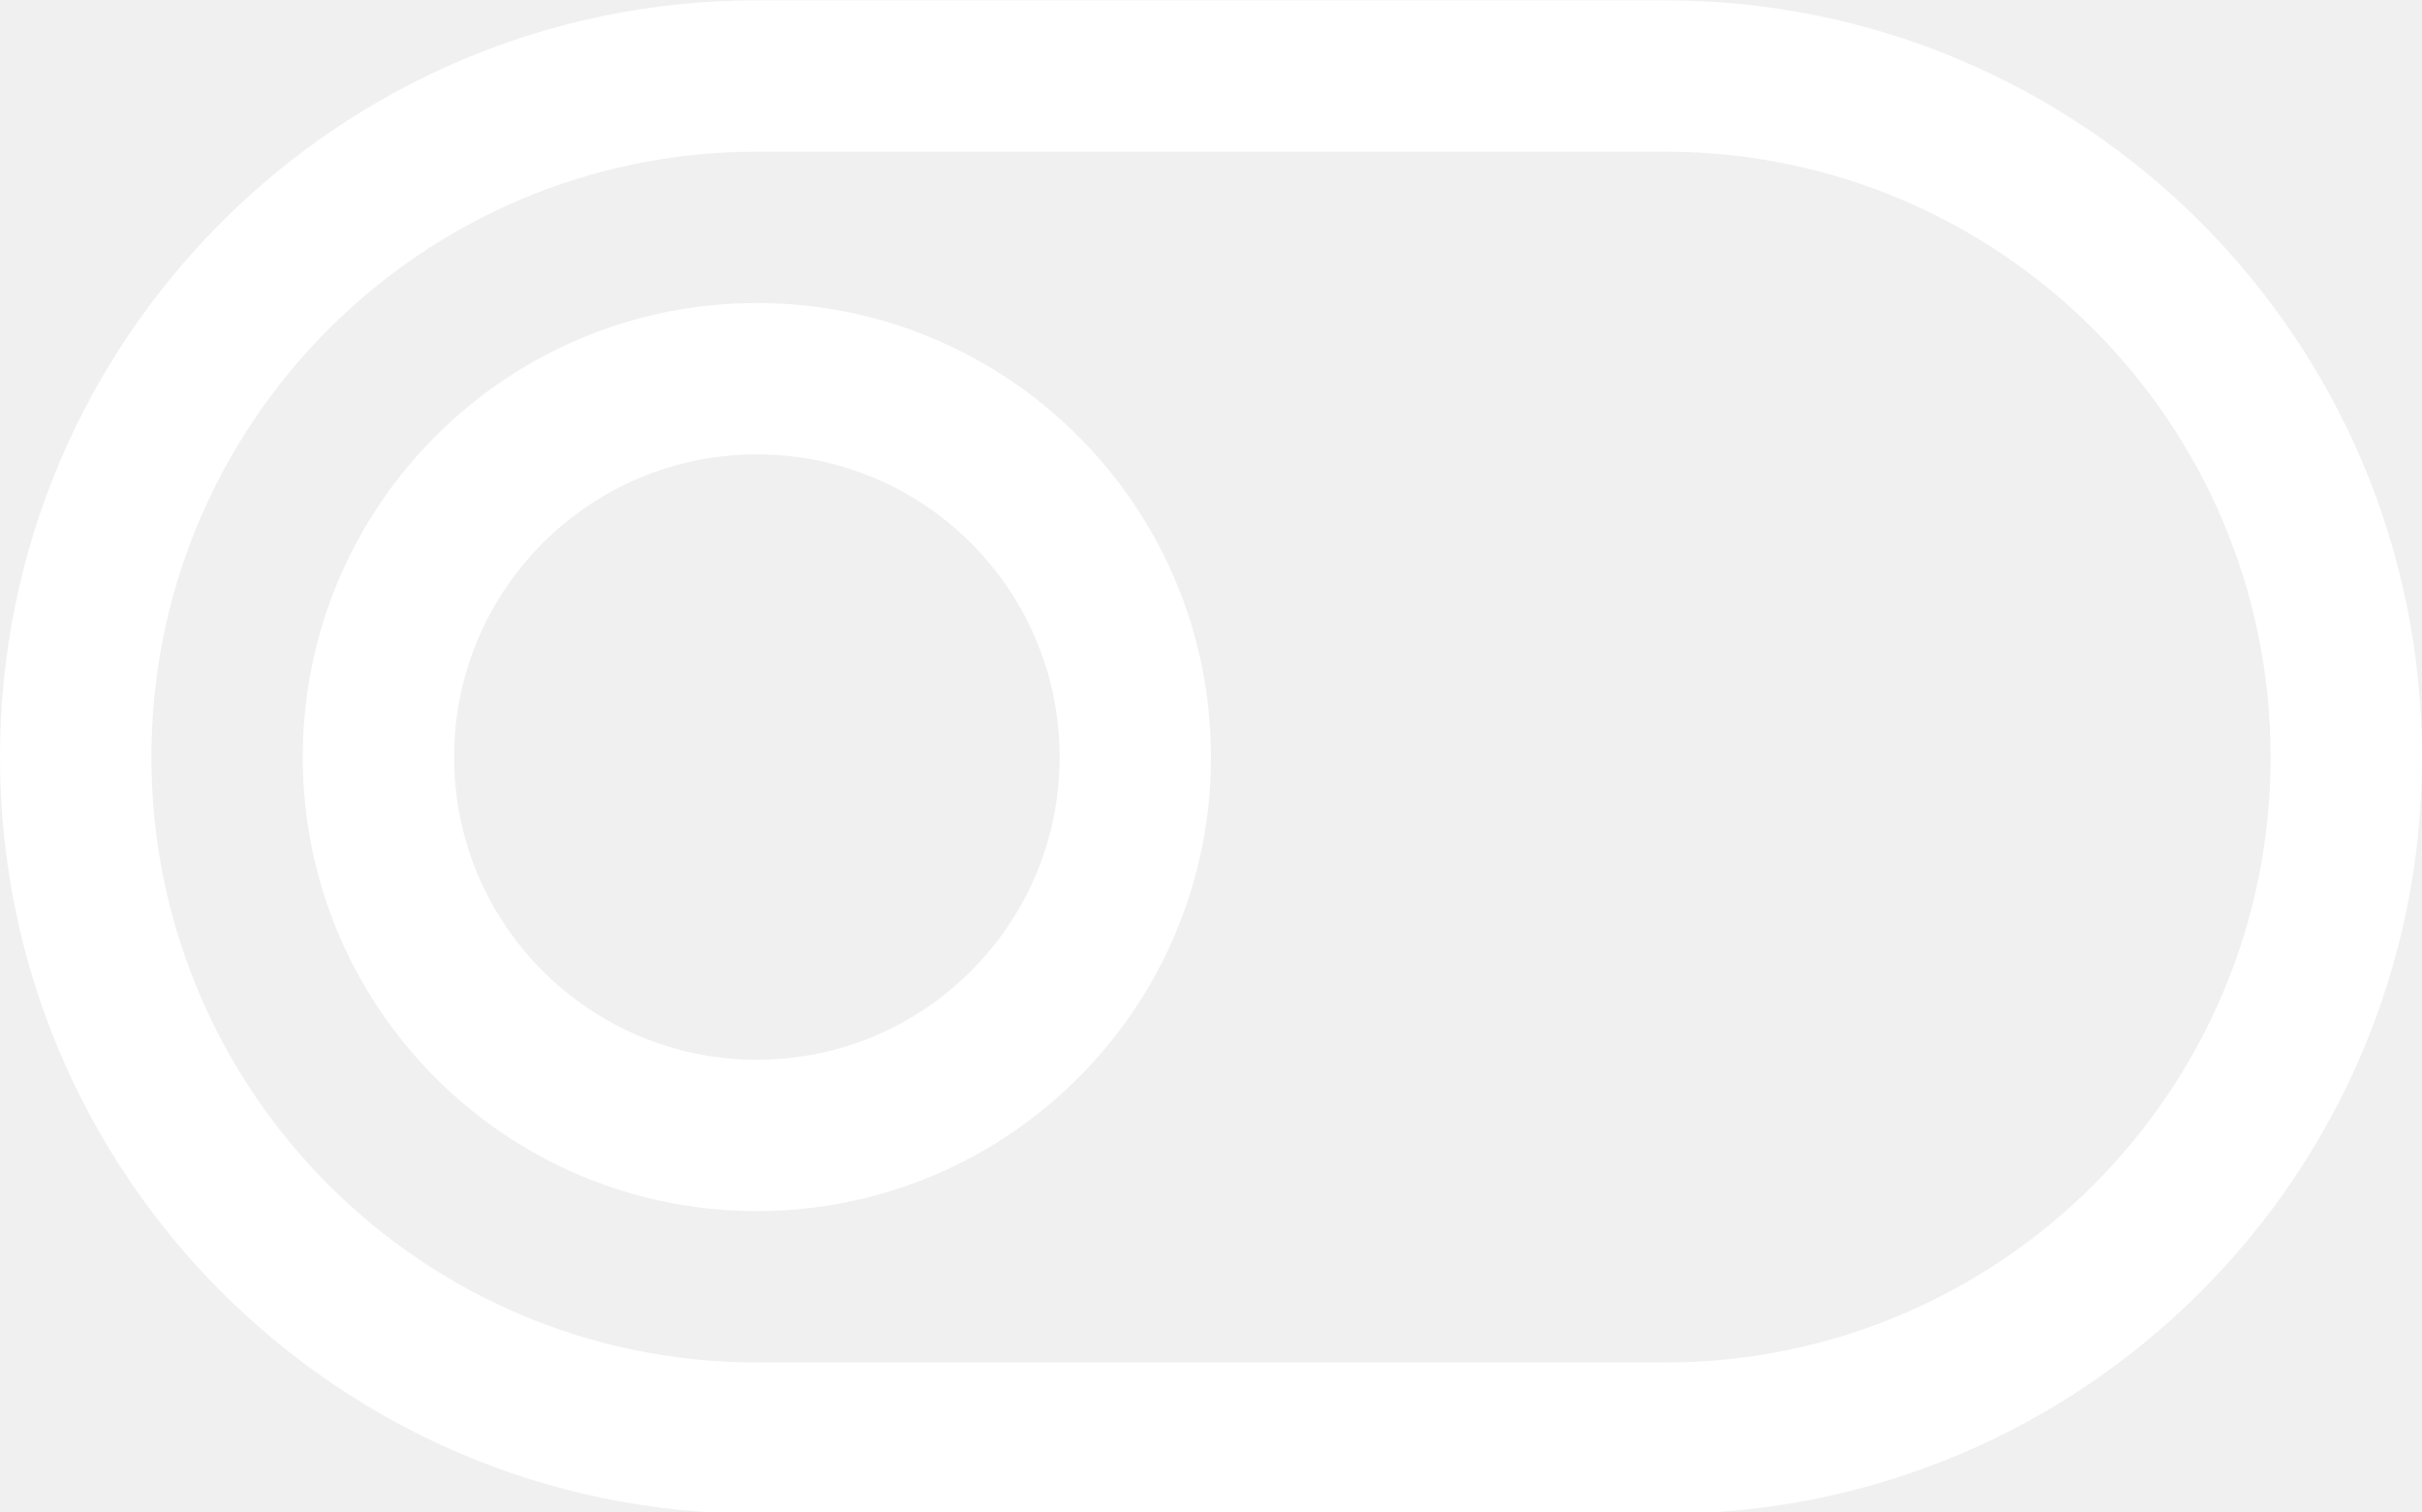
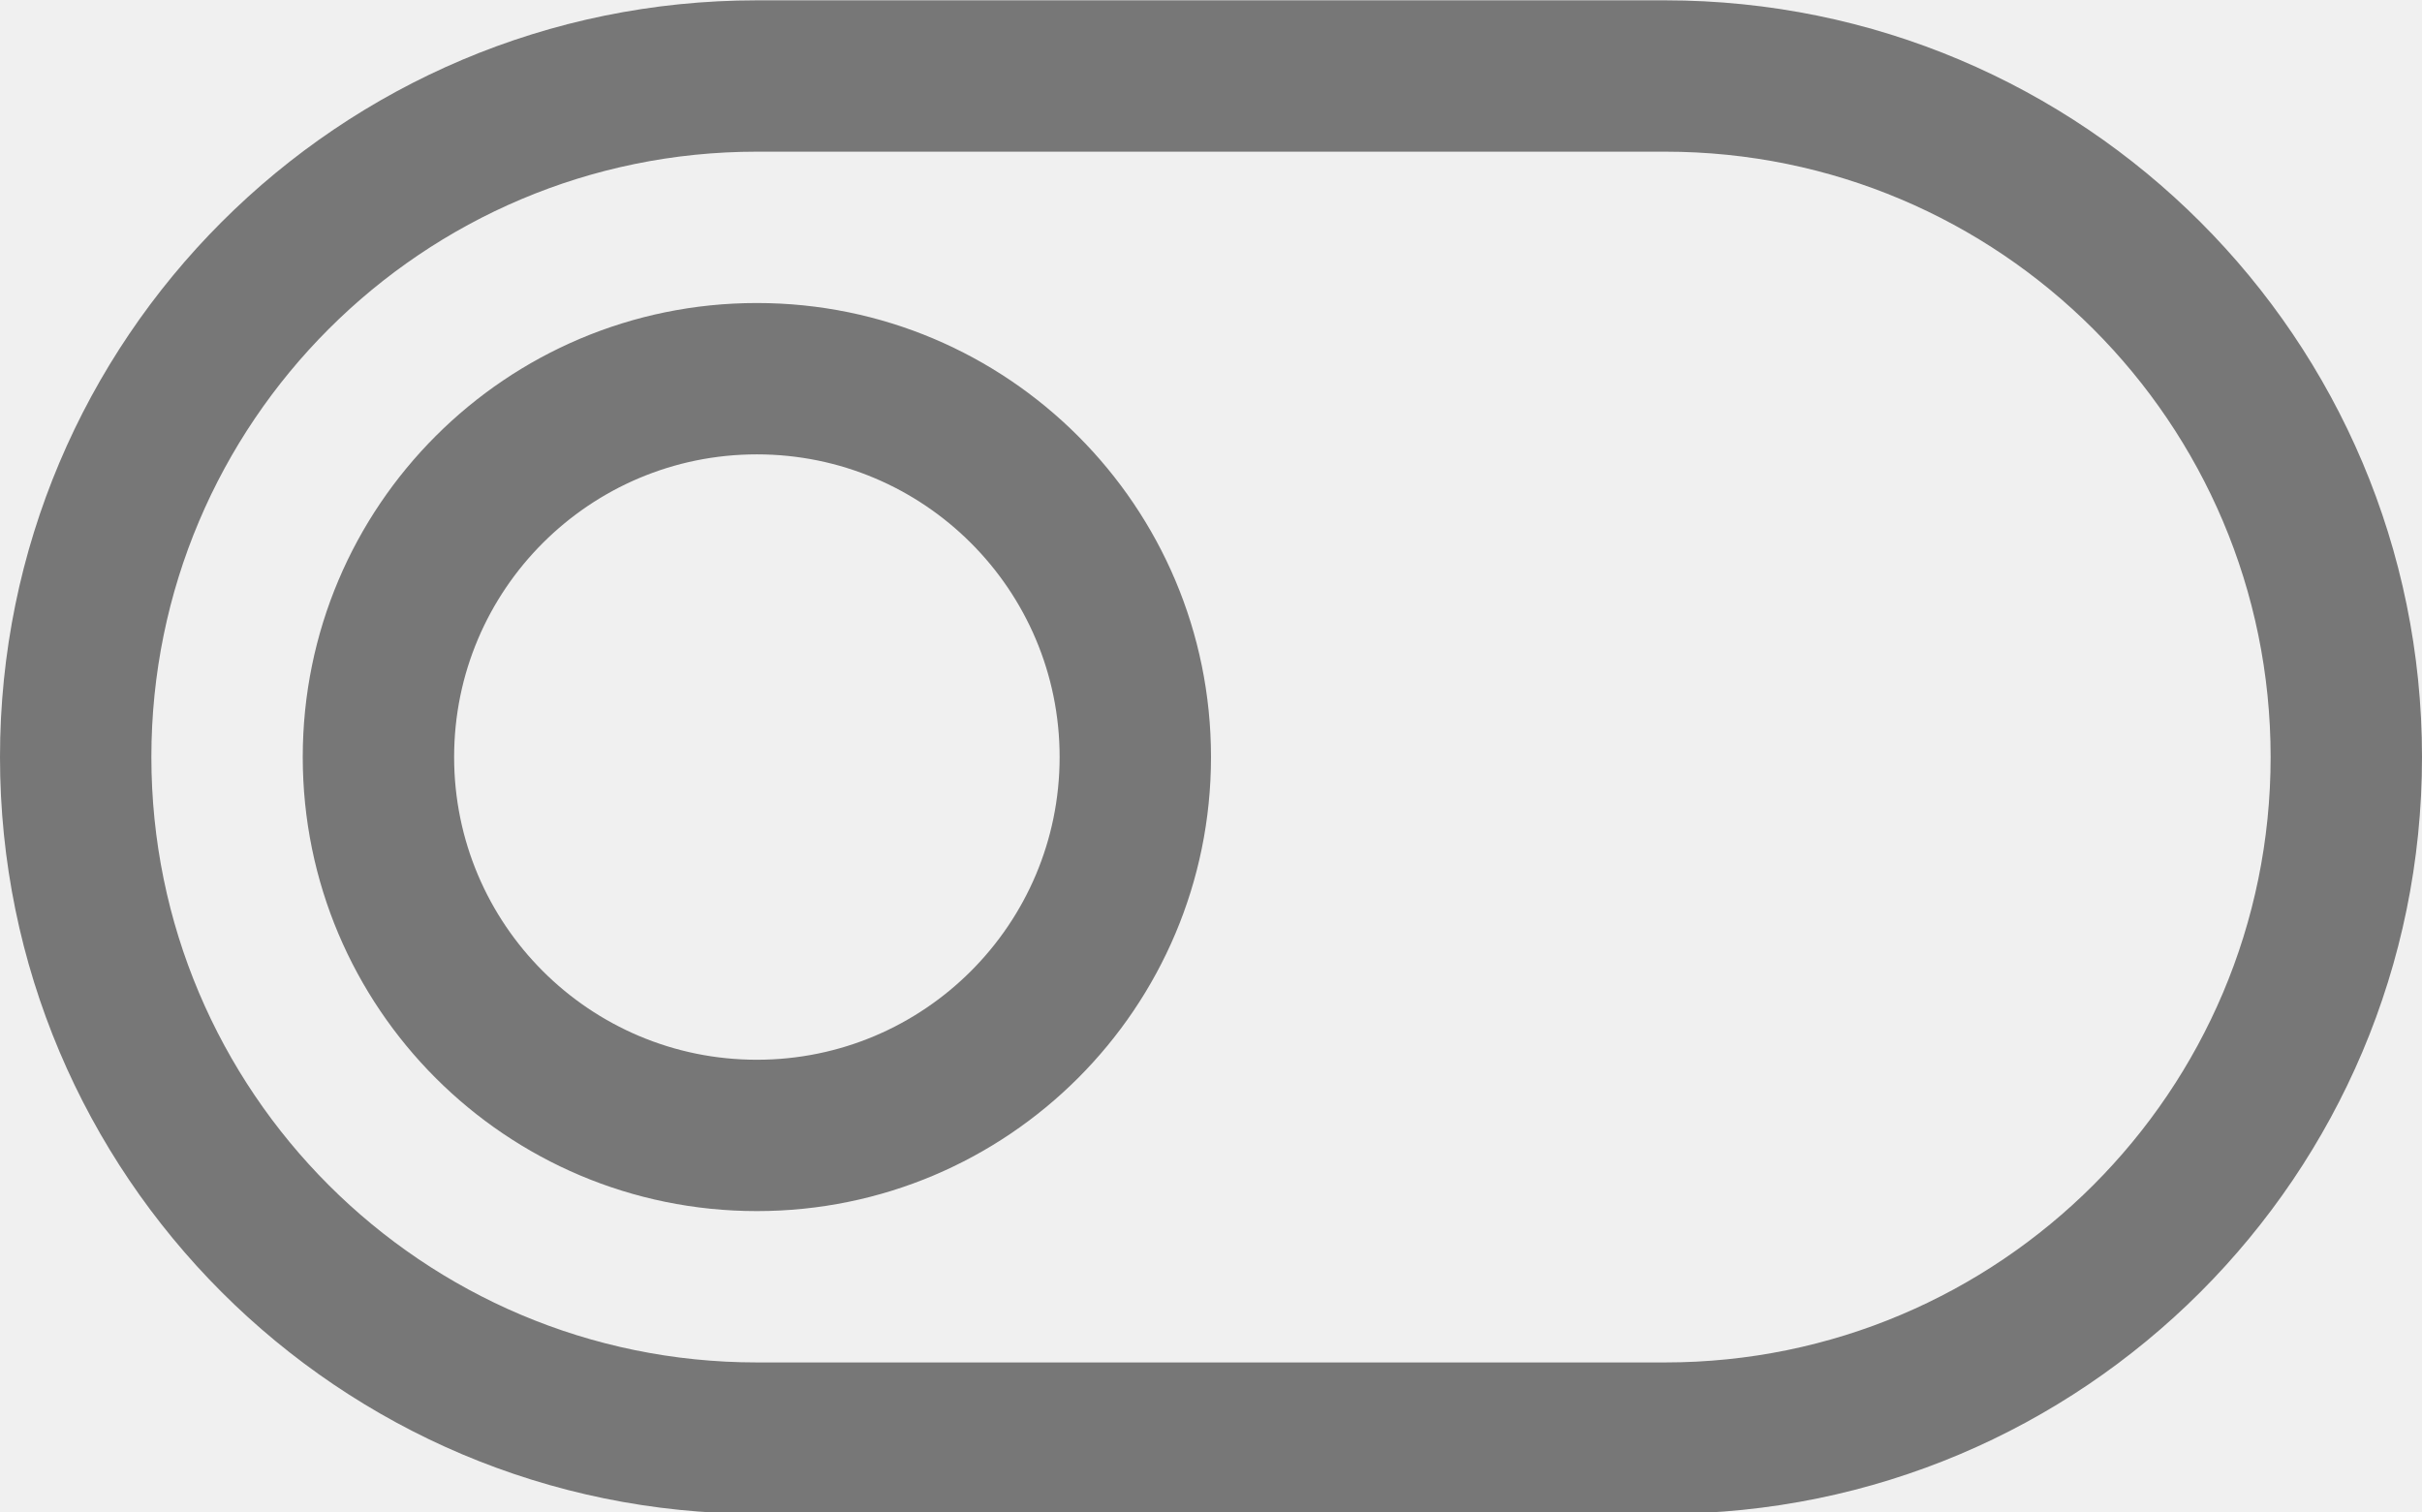
<svg xmlns="http://www.w3.org/2000/svg" width="612" height="382">
  <g>
    <rect fill="none" id="canvas_background" height="384" width="614" y="-1" x="-1" />
  </g>
  <g>
    <g id="svg_1">
-       <path id="svg_1" fill="#fff" d="m420.75,0.083l-229.5,0c-105.627,0 -191.25,85.623 -191.25,191.25c0,105.627 85.623,191.25 191.25,191.25l229.5,0c105.627,0 191.25,-85.623 191.25,-191.25c0,-105.627 -85.623,-191.25 -191.25,-191.25zm0,344.25l-229.5,0c-84.494,0 -153,-68.506 -153,-153s68.506,-153 153,-153l229.5,0c84.494,0 153,68.506 153,153s-68.506,153 -153,153zm-229.5,-267.75c-63.38,0 -114.75,51.37 -114.75,114.75c0,63.38 51.37,114.75 114.75,114.75s114.75,-51.37 114.75,-114.75c0,-63.38 -51.37,-114.75 -114.75,-114.75zm0,191.25c-42.247,0 -76.5,-34.253 -76.5,-76.5s34.253,-76.5 76.5,-76.5s76.5,34.253 76.5,76.5s-34.253,76.5 -76.5,76.5z" />
+       <path id="svg_1" fill="#777" d="m420.75,0.083l-229.5,0c-105.627,0 -191.25,85.623 -191.25,191.25c0,105.627 85.623,191.25 191.25,191.25l229.5,0c105.627,0 191.25,-85.623 191.25,-191.25c0,-105.627 -85.623,-191.25 -191.25,-191.25zm0,344.25l-229.5,0c-84.494,0 -153,-68.506 -153,-153s68.506,-153 153,-153l229.5,0c84.494,0 153,68.506 153,153s-68.506,153 -153,153zm-229.5,-267.75c-63.38,0 -114.75,51.37 -114.75,114.75c0,63.38 51.37,114.75 114.75,114.75s114.75,-51.37 114.75,-114.75c0,-63.38 -51.37,-114.75 -114.75,-114.75zm0,191.25c-42.247,0 -76.5,-34.253 -76.5,-76.5s34.253,-76.5 76.5,-76.5s76.5,34.253 76.5,76.5s-34.253,76.5 -76.5,76.5z" />
    </g>
  </g>
</svg>
